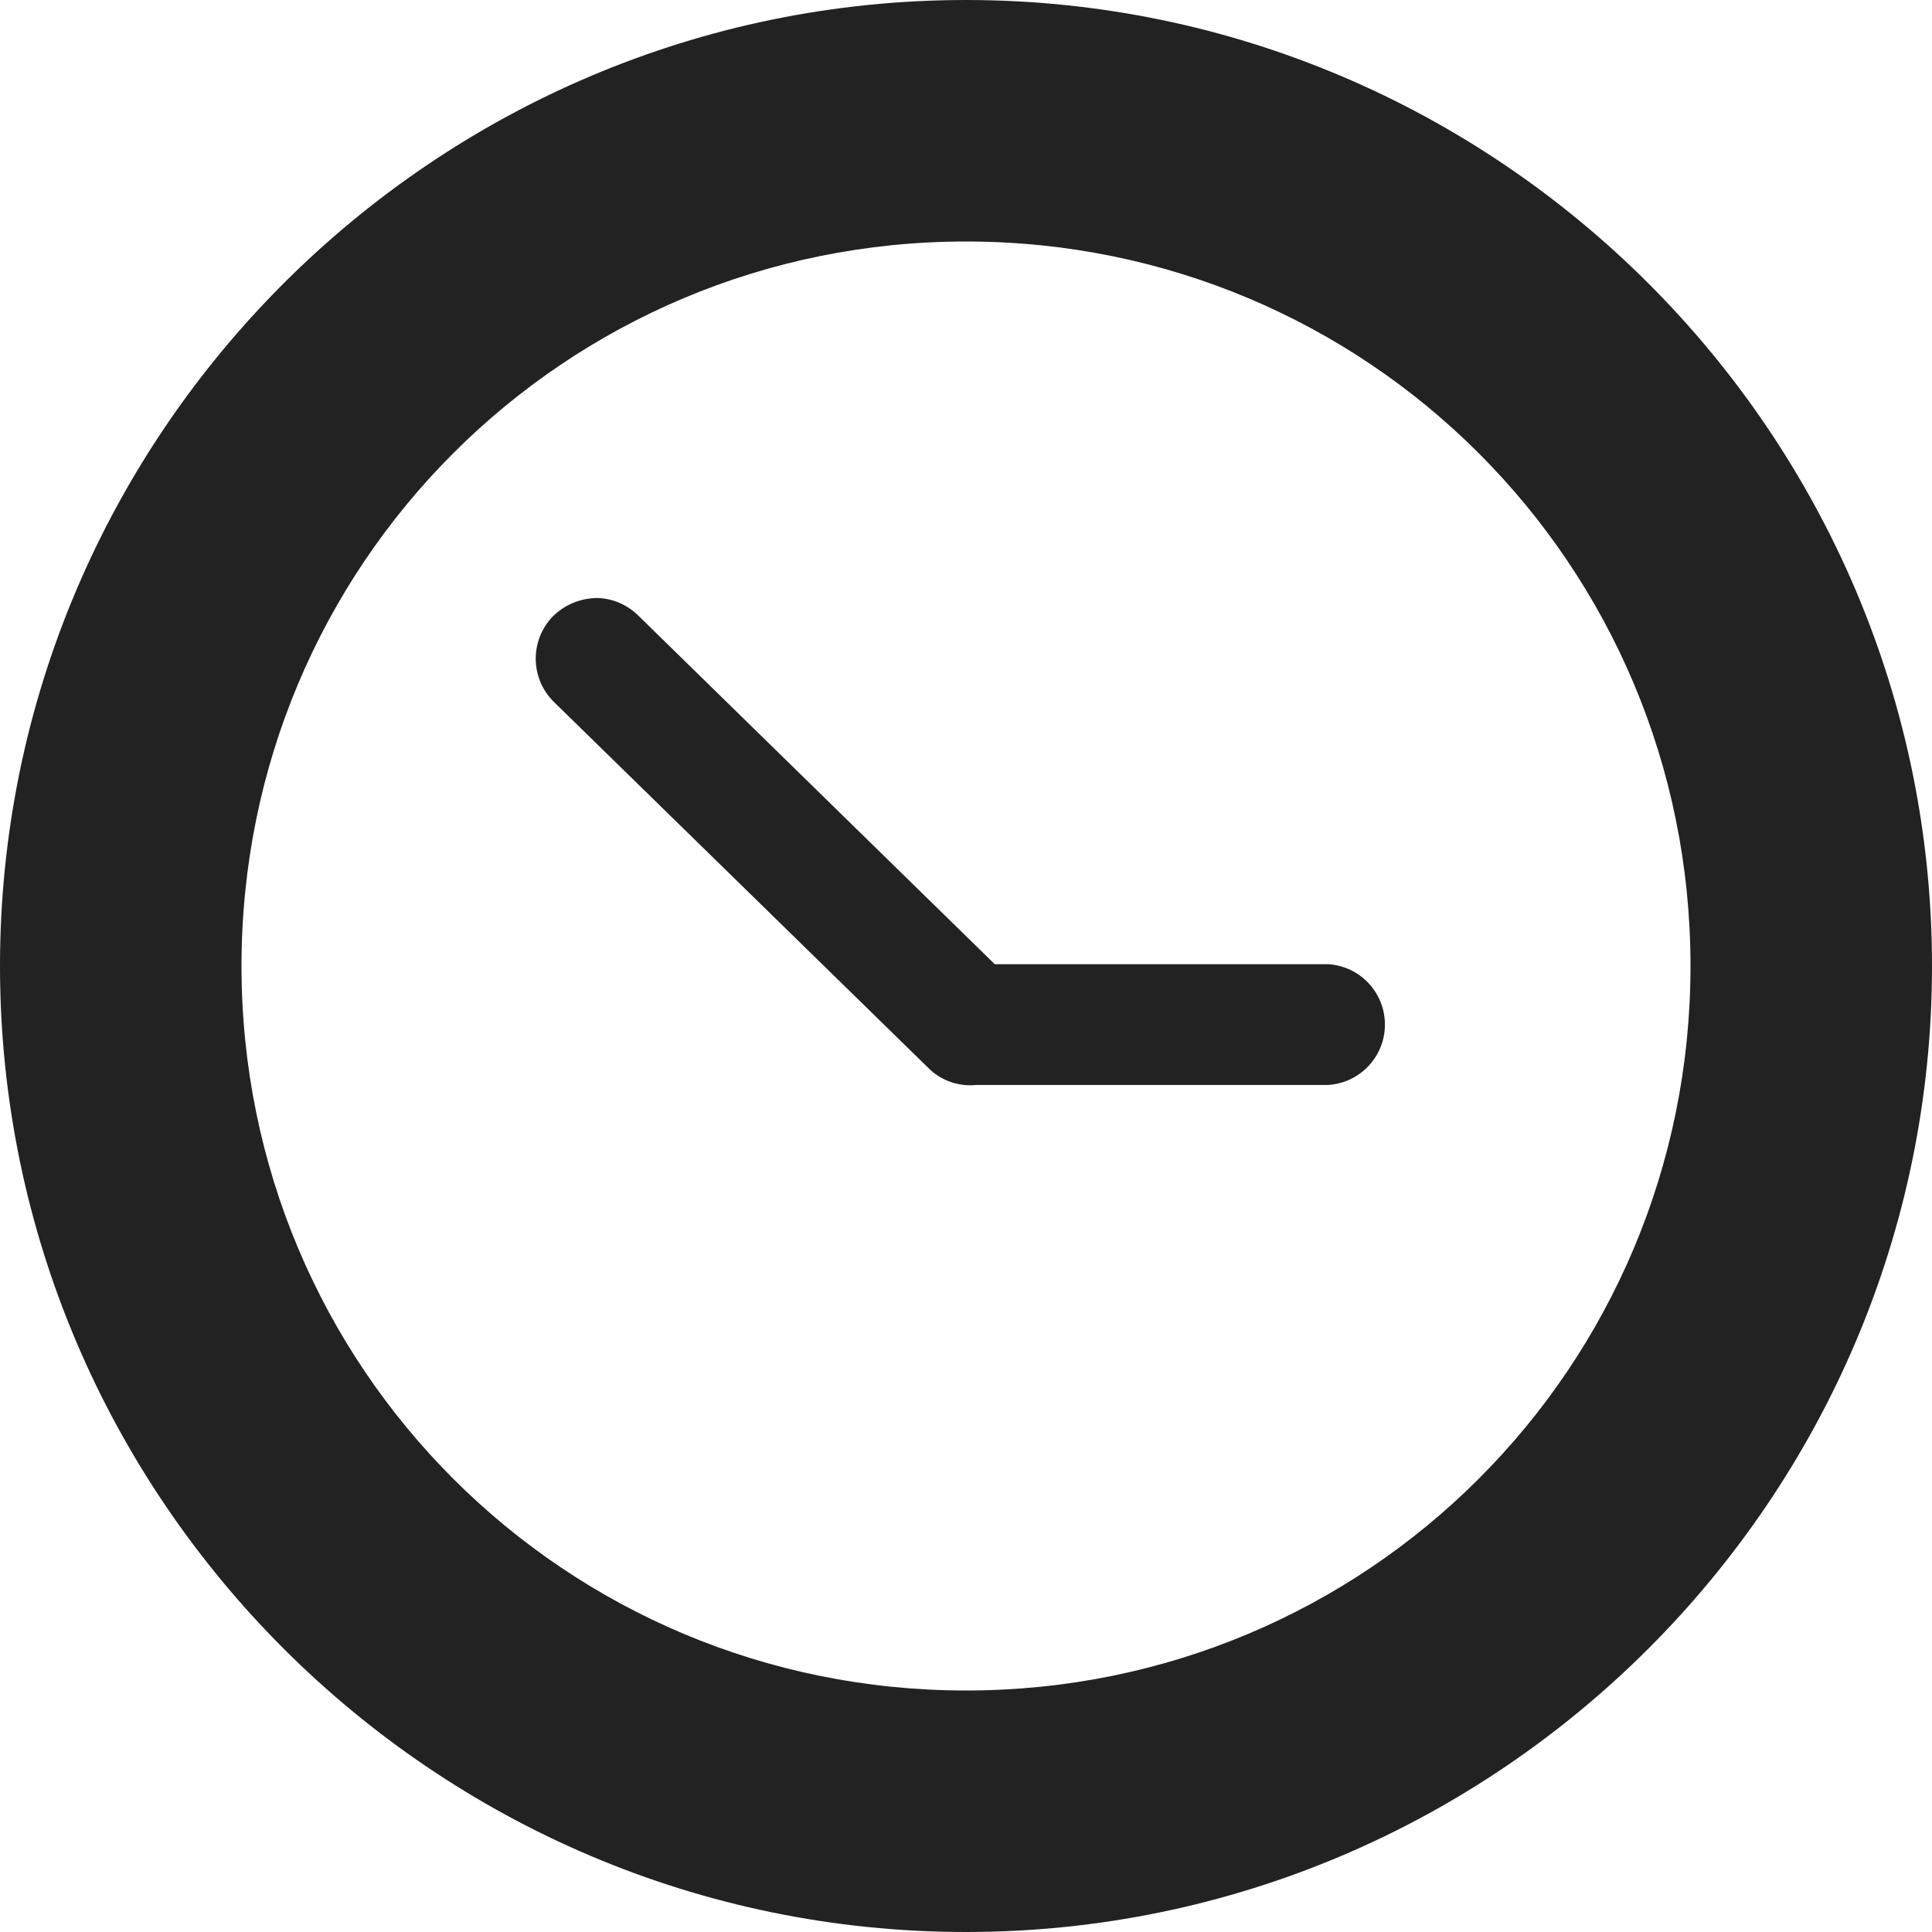
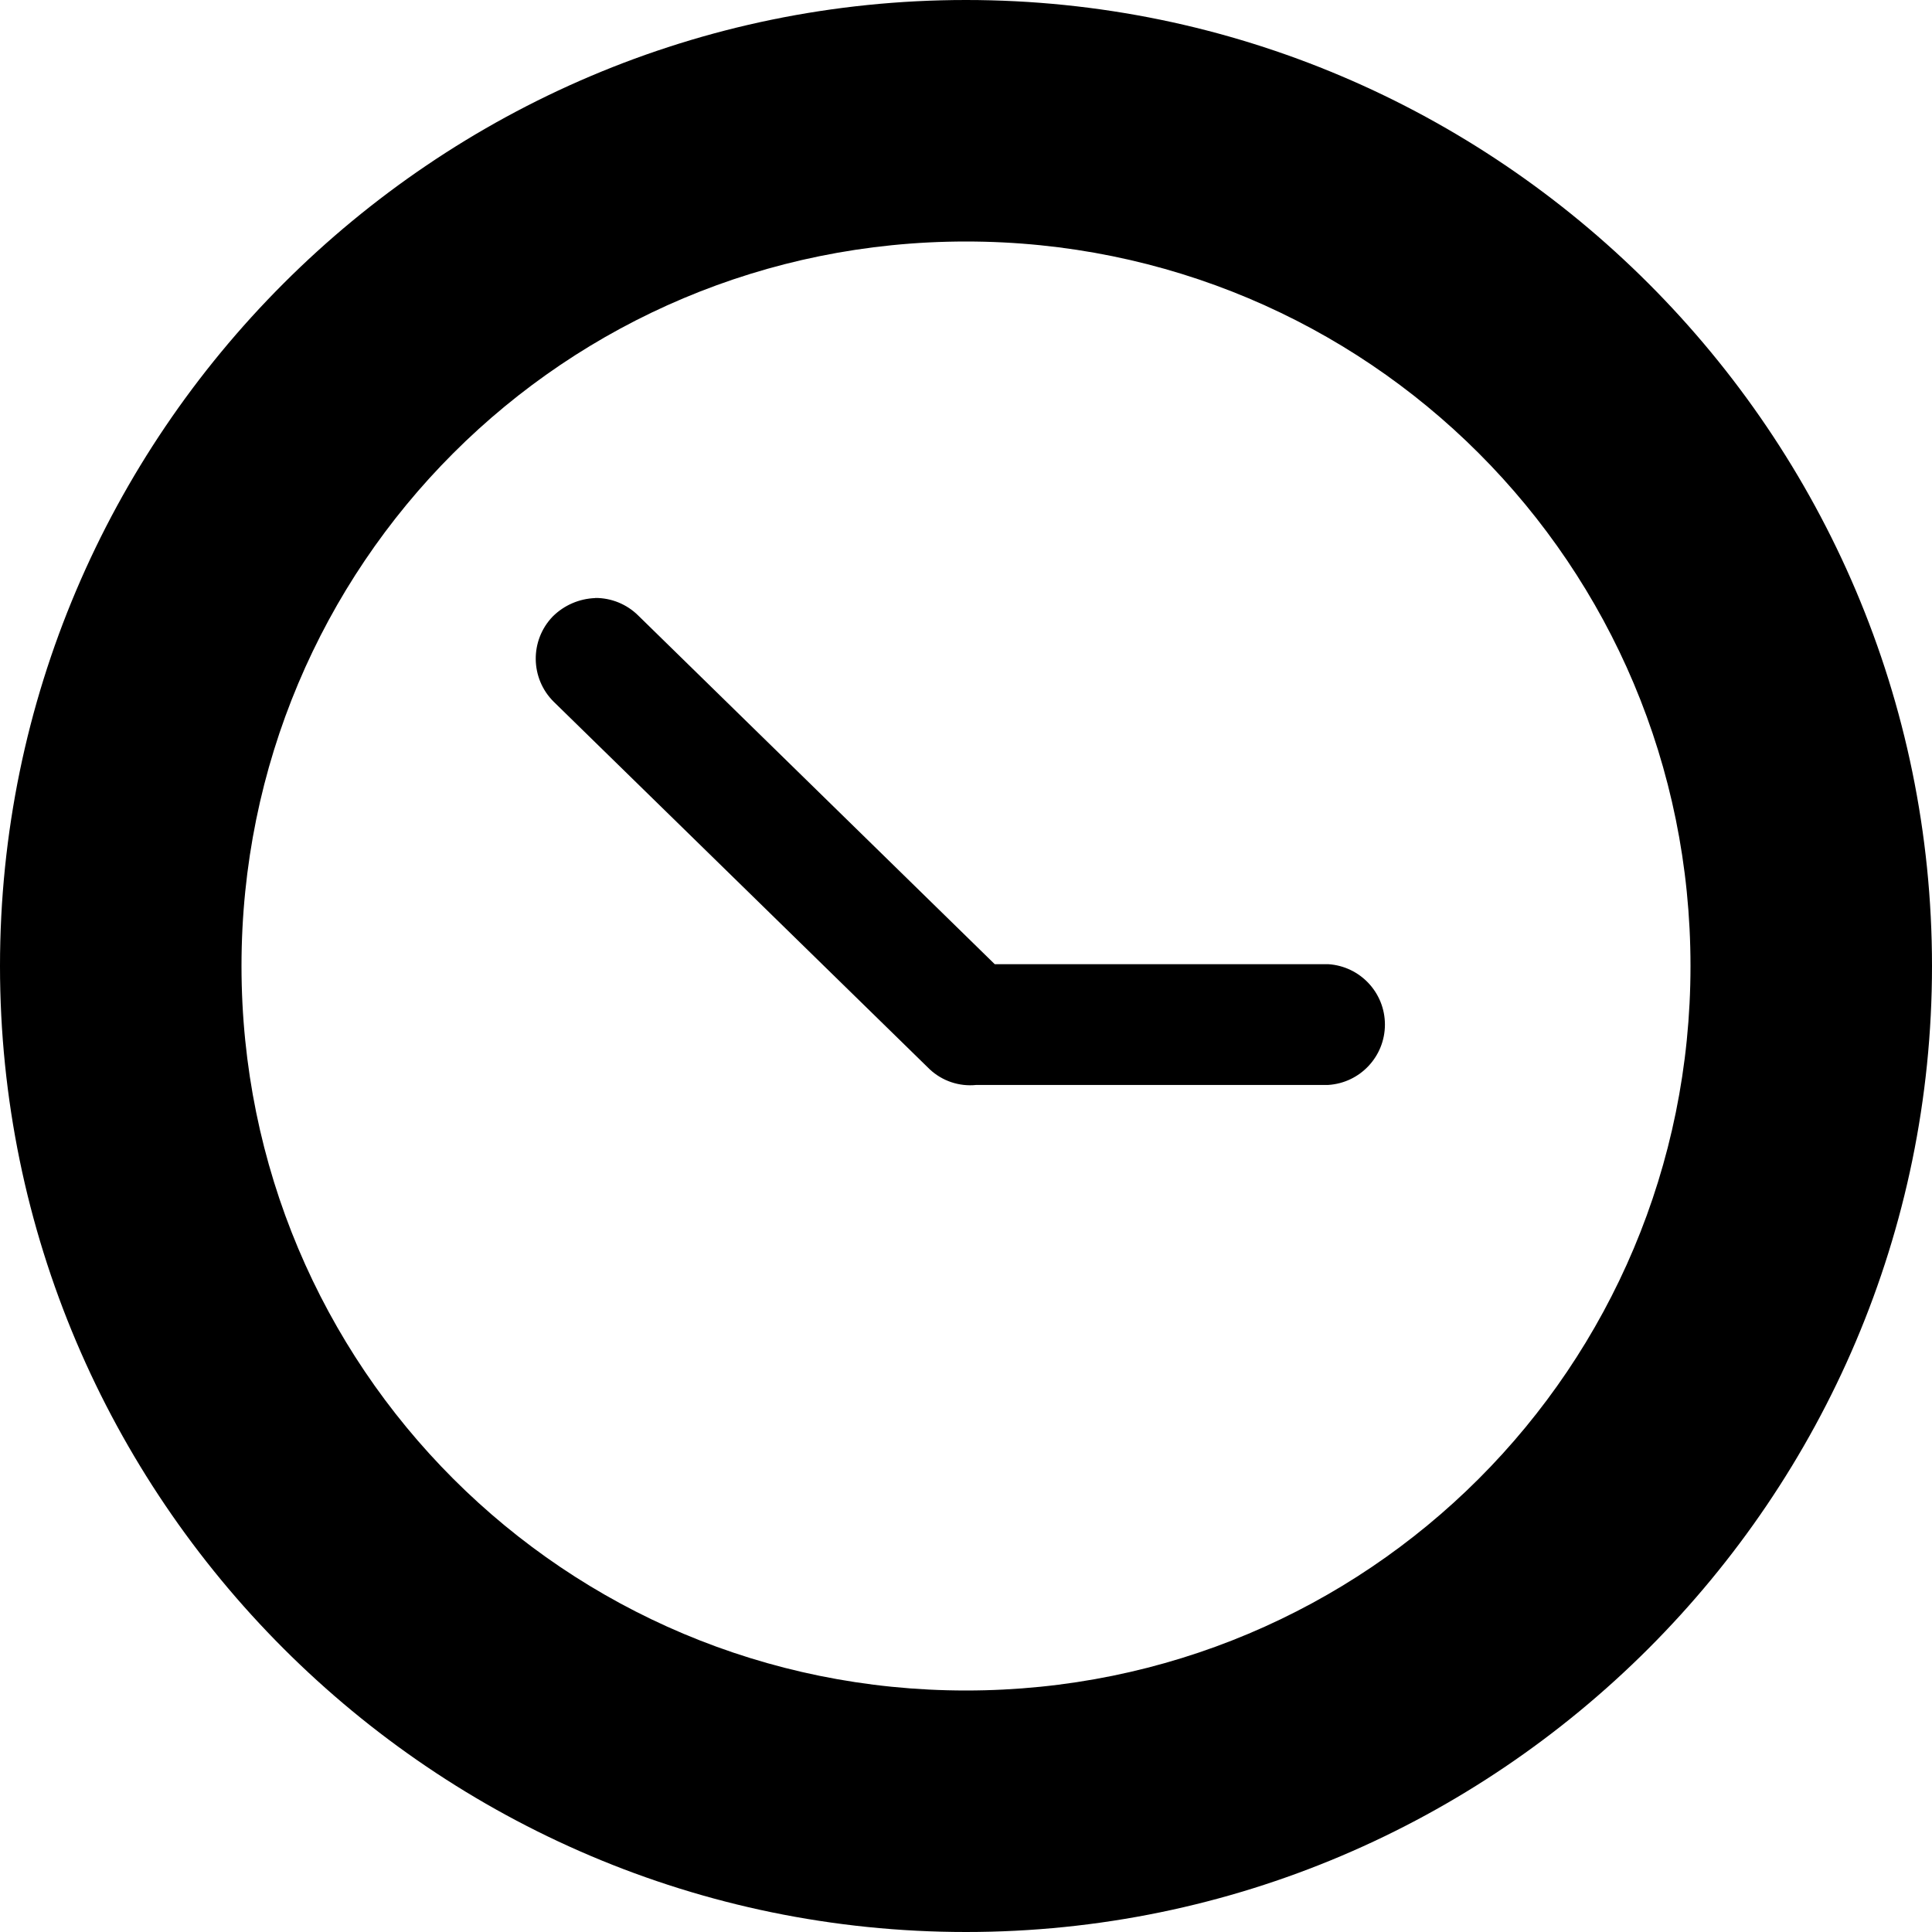
<svg xmlns="http://www.w3.org/2000/svg" width="16" height="16">
-   <g fill="#222">
-     <path d="M8 0C3.594 0 0 3.594 0 8s3.594 8 8 8 8-3.594 8-8-3.594-8-8-8zm0 2c3.324 0 6 2.676 6 6s-2.676 6-6 6-6-2.676-6-6 2.676-6 6-6zm0 0" />
-     <path d="M4.93 4.953a.526.526 0 0 0-.352.152.503.503 0 0 0 .008.707l3.113 3.043a.49.49 0 0 0 .387.13H11a.501.501 0 0 0 0-1H8.238L5.285 5.097a.502.502 0 0 0-.355-.145zm0 0" />
-   </g>
+   <path d="M8 0C3.594 0 0 3.594 0 8s3.594 8 8 8 8-3.594 8-8-3.594-8-8-8zm0 2c3.324 0 6 2.676 6 6s-2.676 6-6 6-6-2.676-6-6 2.676-6 6-6zm0 0" />
+   <path d="M4.93 4.953a.526.526 0 0 0-.352.152.503.503 0 0 0 .008.707l3.113 3.043a.49.49 0 0 0 .387.13H11a.501.501 0 0 0 0-1H8.238L5.285 5.097a.502.502 0 0 0-.355-.145zm0 0" />
</svg>
